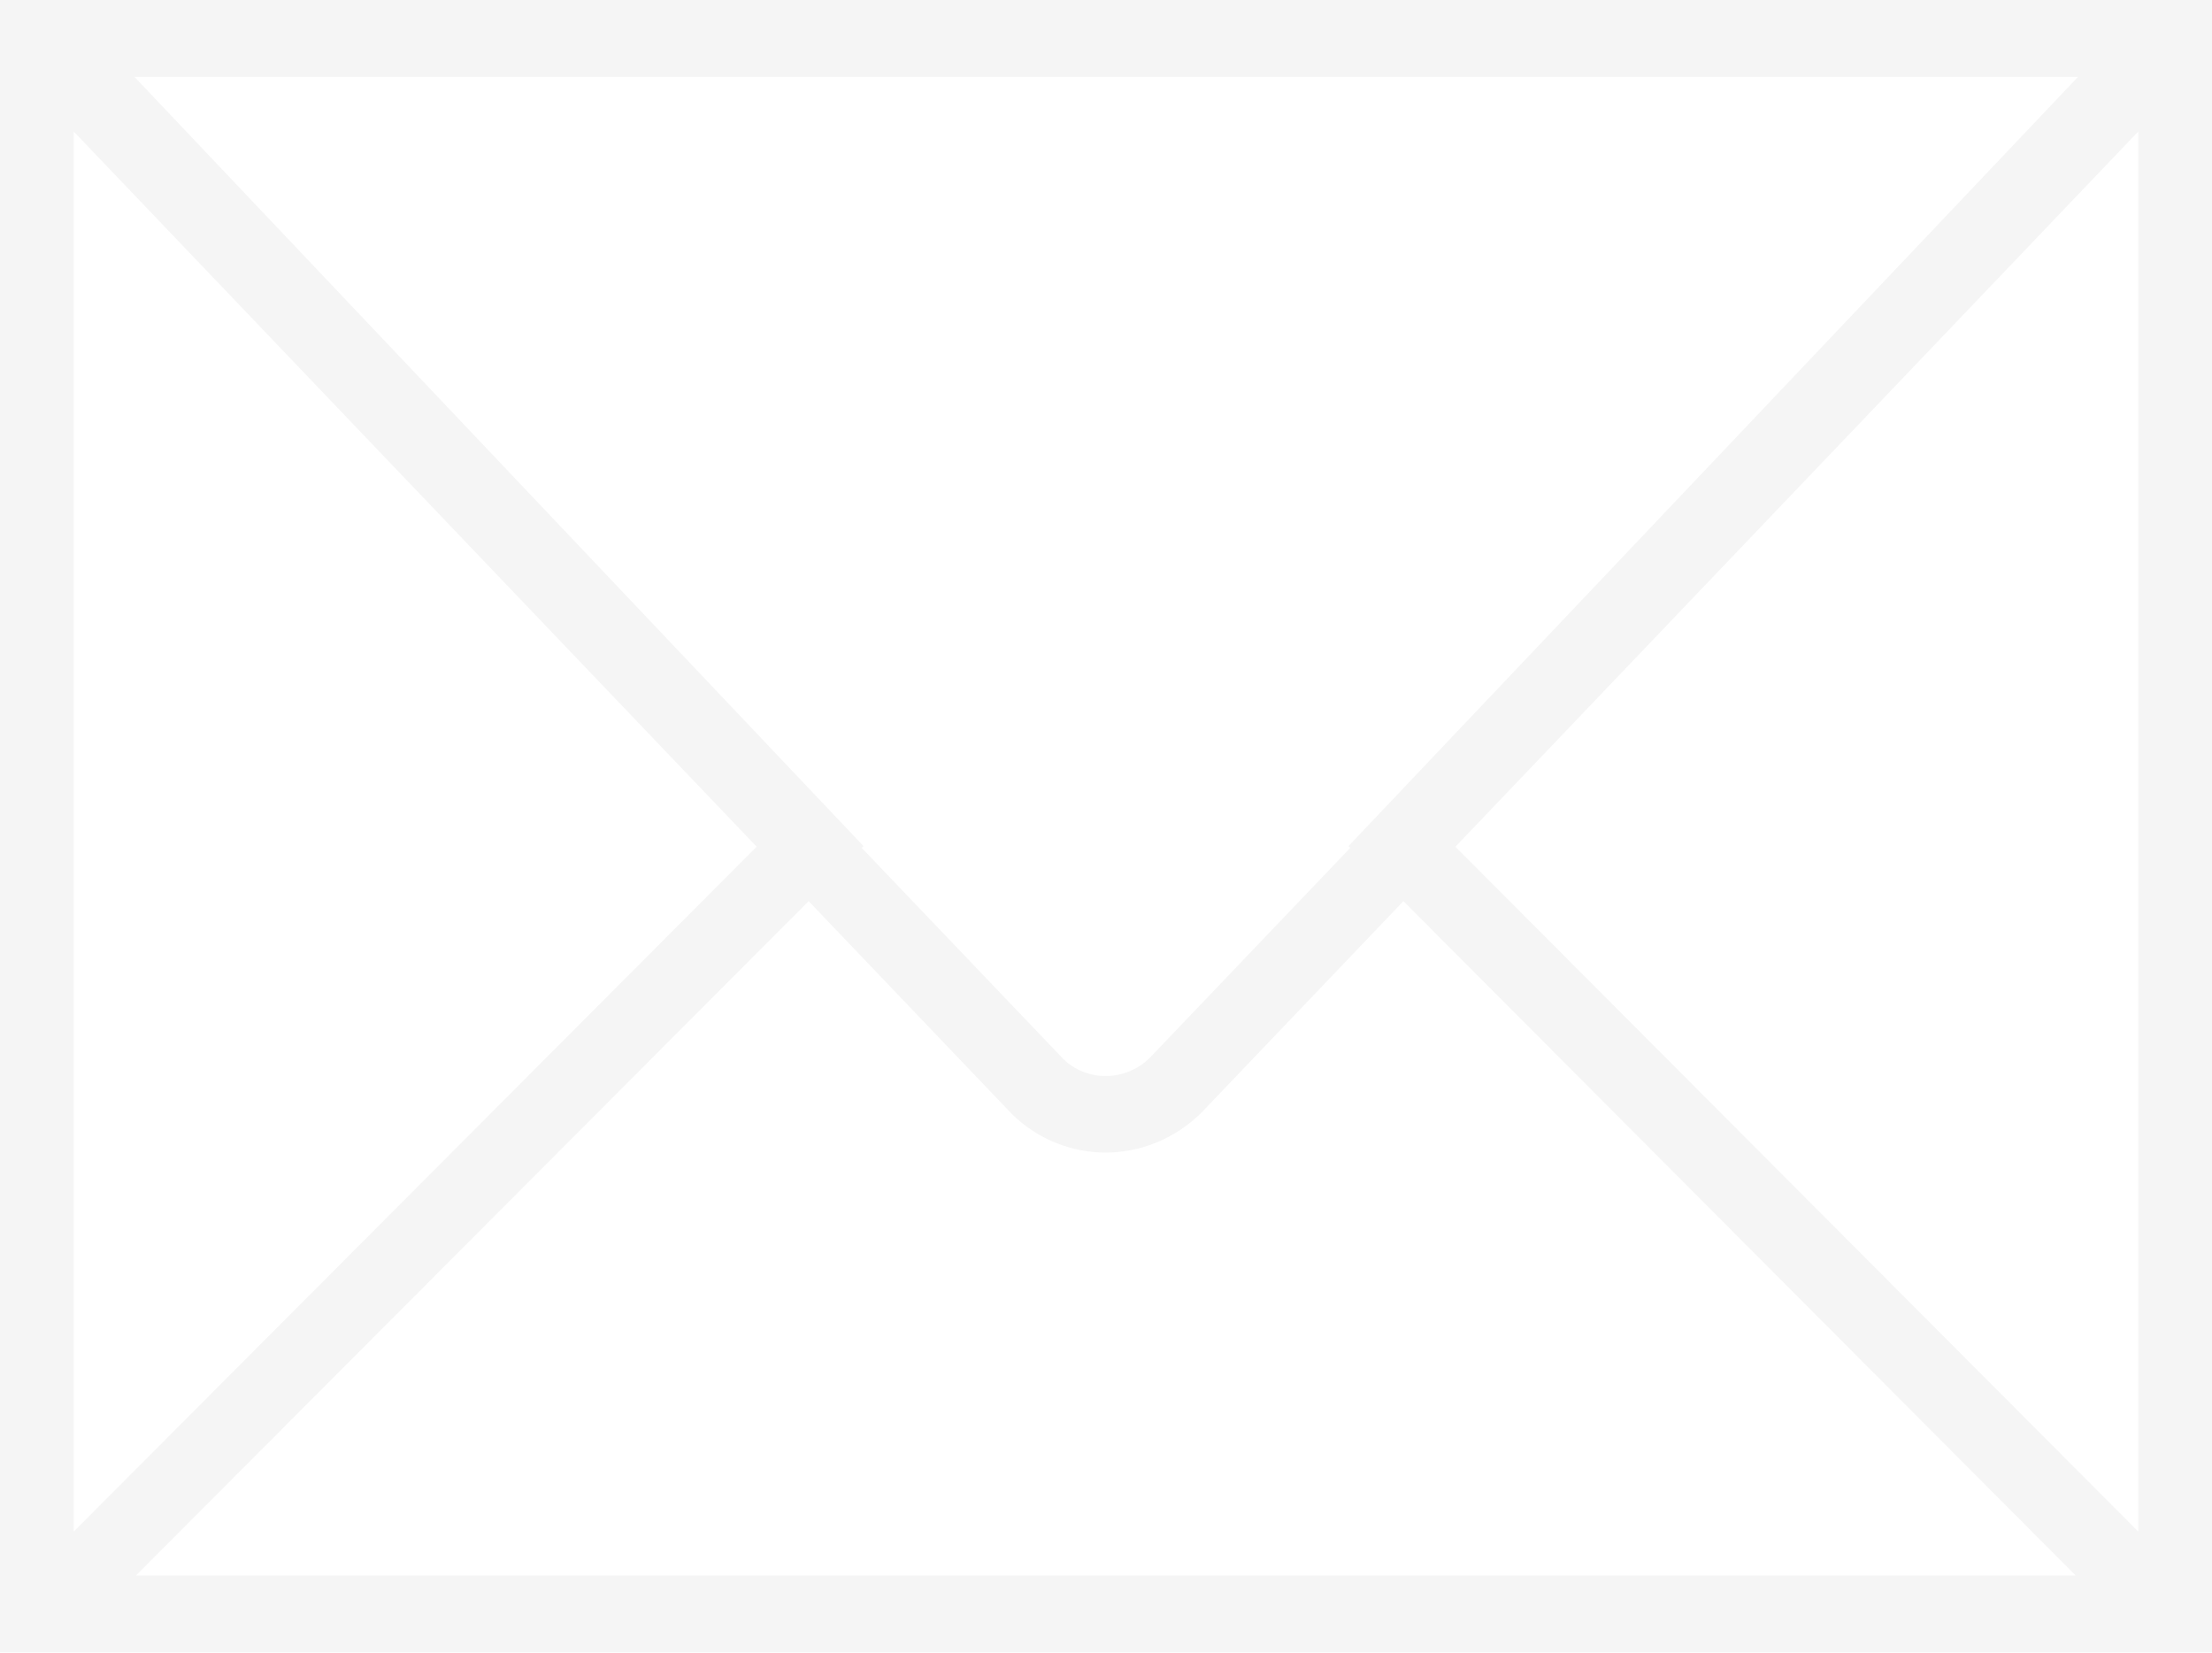
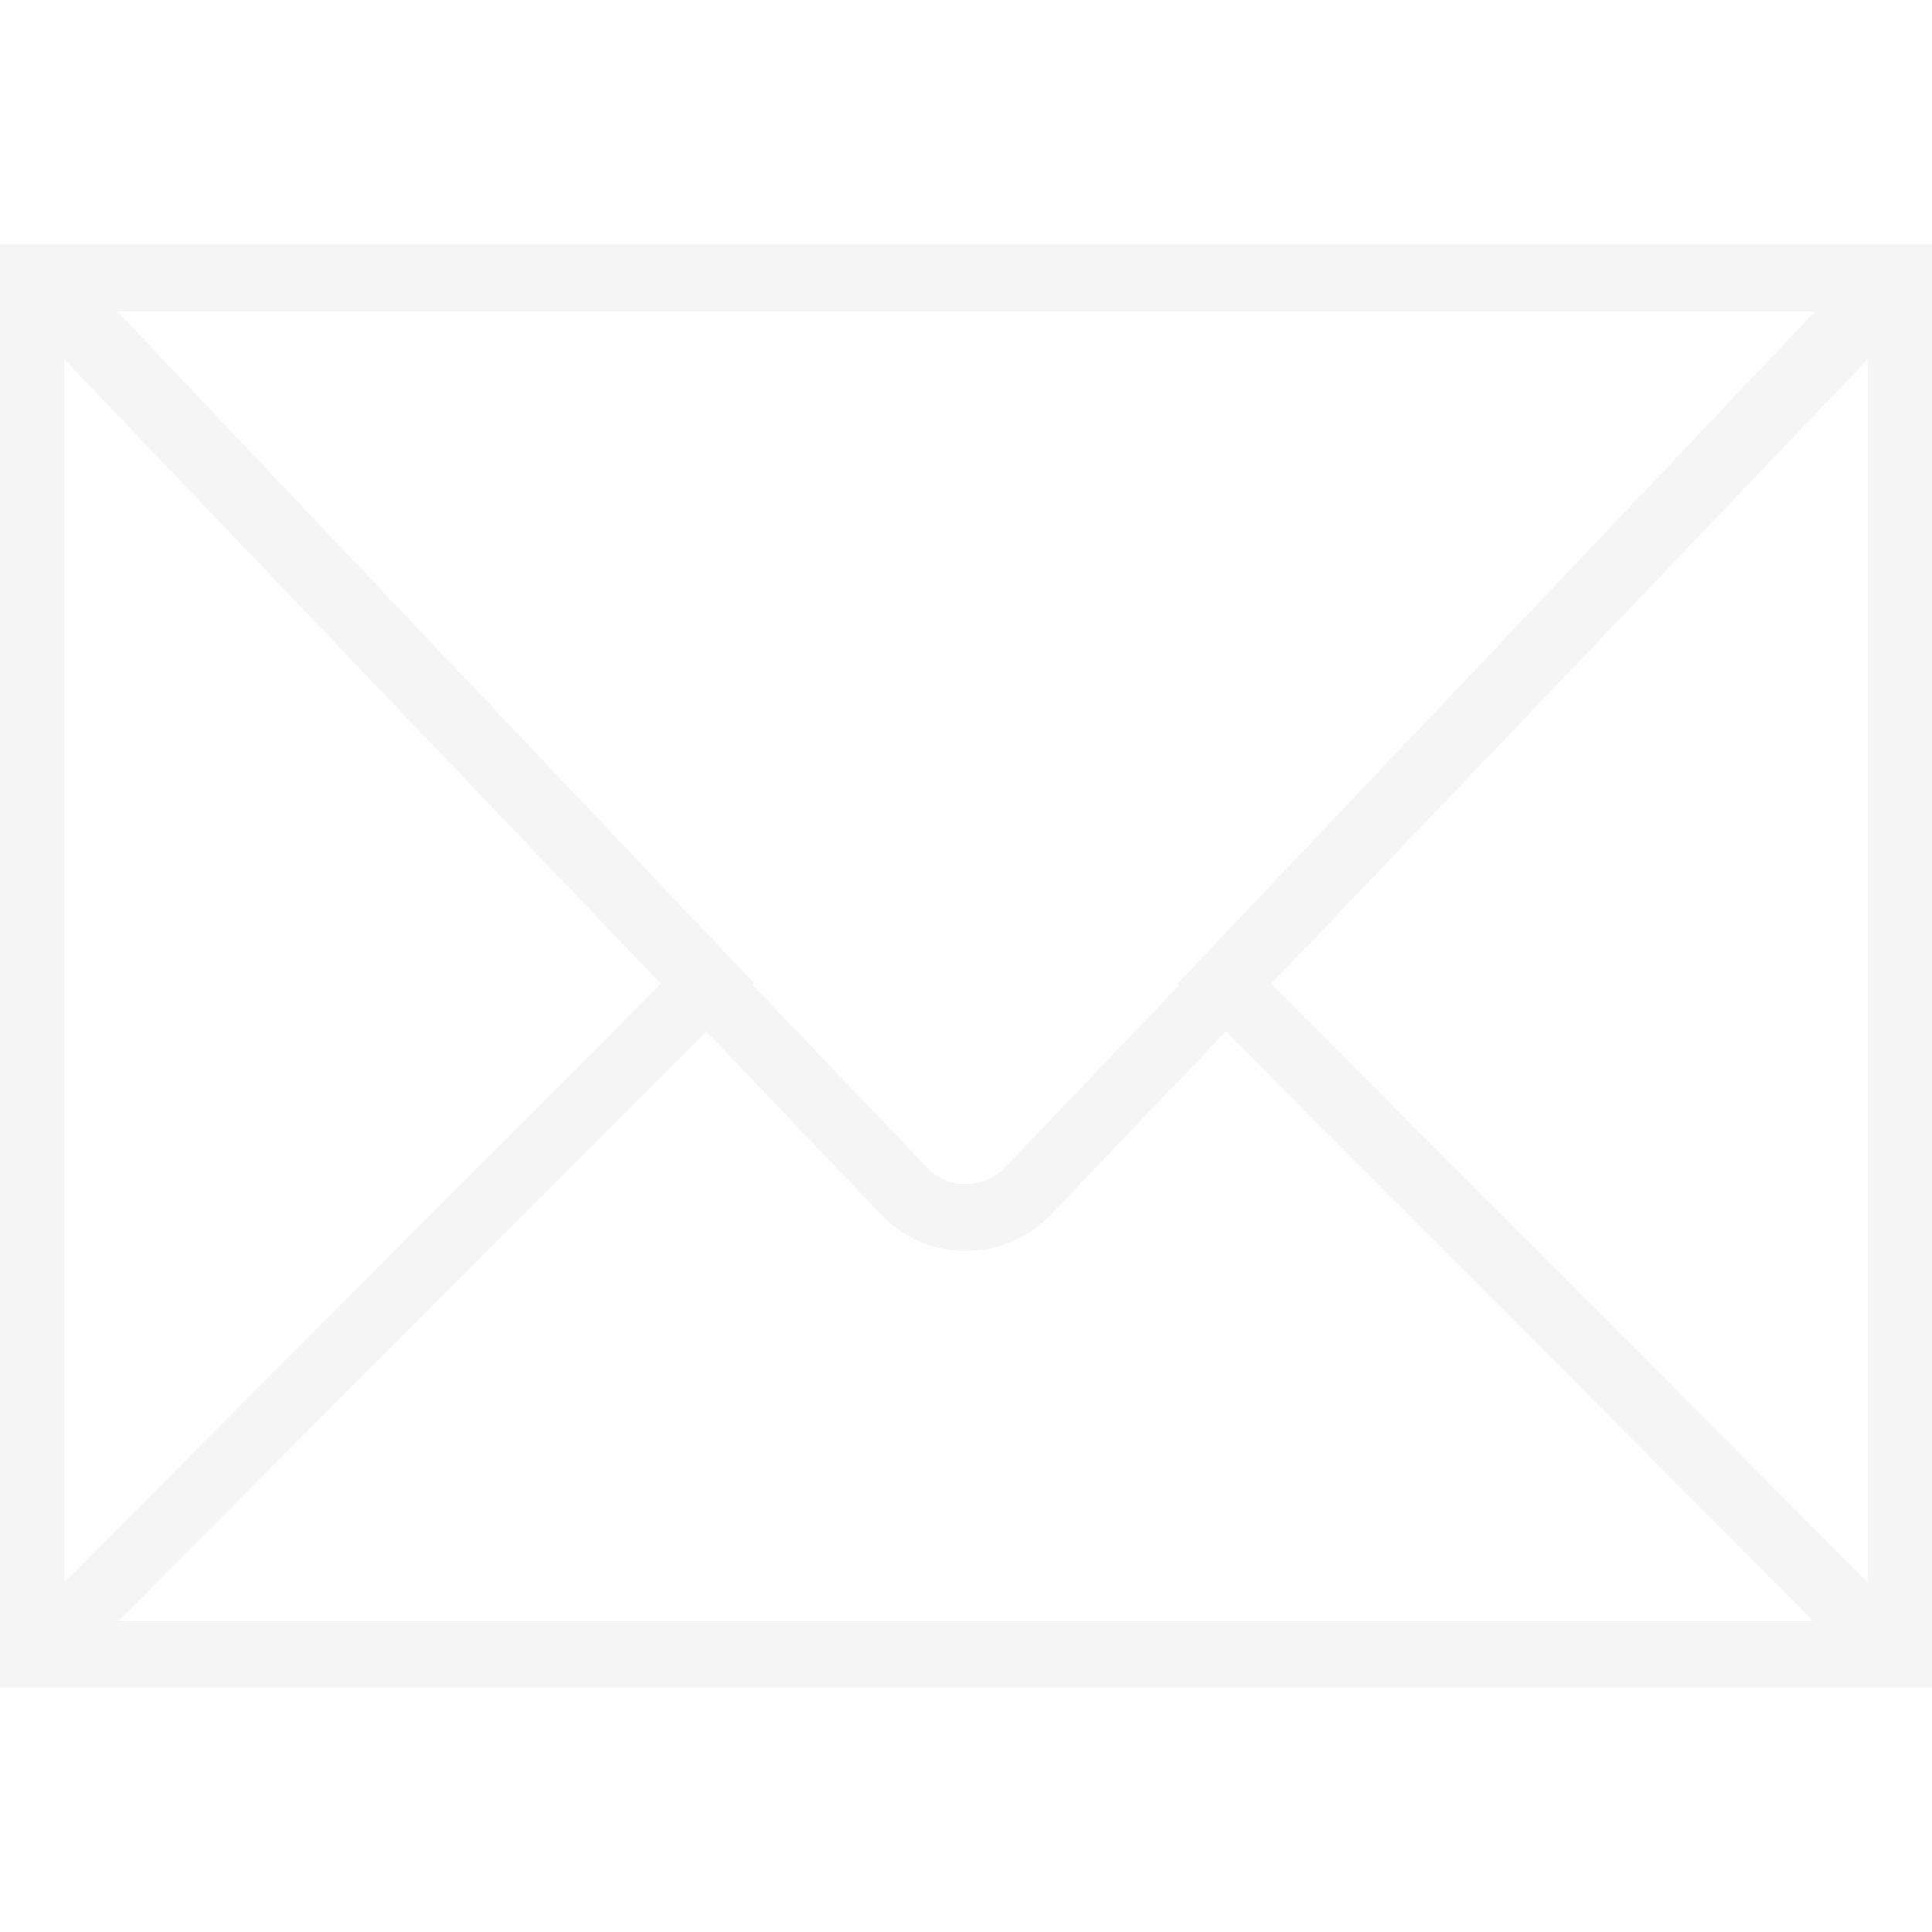
- <svg xmlns="http://www.w3.org/2000/svg" width="245" height="183" viewBox="0 0 245 183" fill="none">
+ <svg xmlns="http://www.w3.org/2000/svg" width="100" height="100" viewBox="0 0 245 183" fill="none">
  <g id="sobre 1">
    <path id="Vector" d="M0 0V9.75V173.25V183H245V173.25V9.75V0H0ZM149.552 93.9L127.314 117.188C124.611 119.805 120.381 119.801 117.792 117.299L95.444 93.9L95.64 93.7L14.892 8.512H230.161L149.356 93.704L149.552 93.9ZM83.806 93.768L8.167 169.615V14.568L83.806 93.768ZM89.564 99.799L112.116 123.414C115.011 126.227 118.727 127.64 122.459 127.64C126.228 127.64 130.013 126.198 132.998 123.299L155.44 99.799L229.908 174.488H15.051L89.564 99.799ZM161.198 93.773L236.833 14.563V169.615L161.198 93.773Z" fill="#F5F5F5" />
  </g>
</svg>
